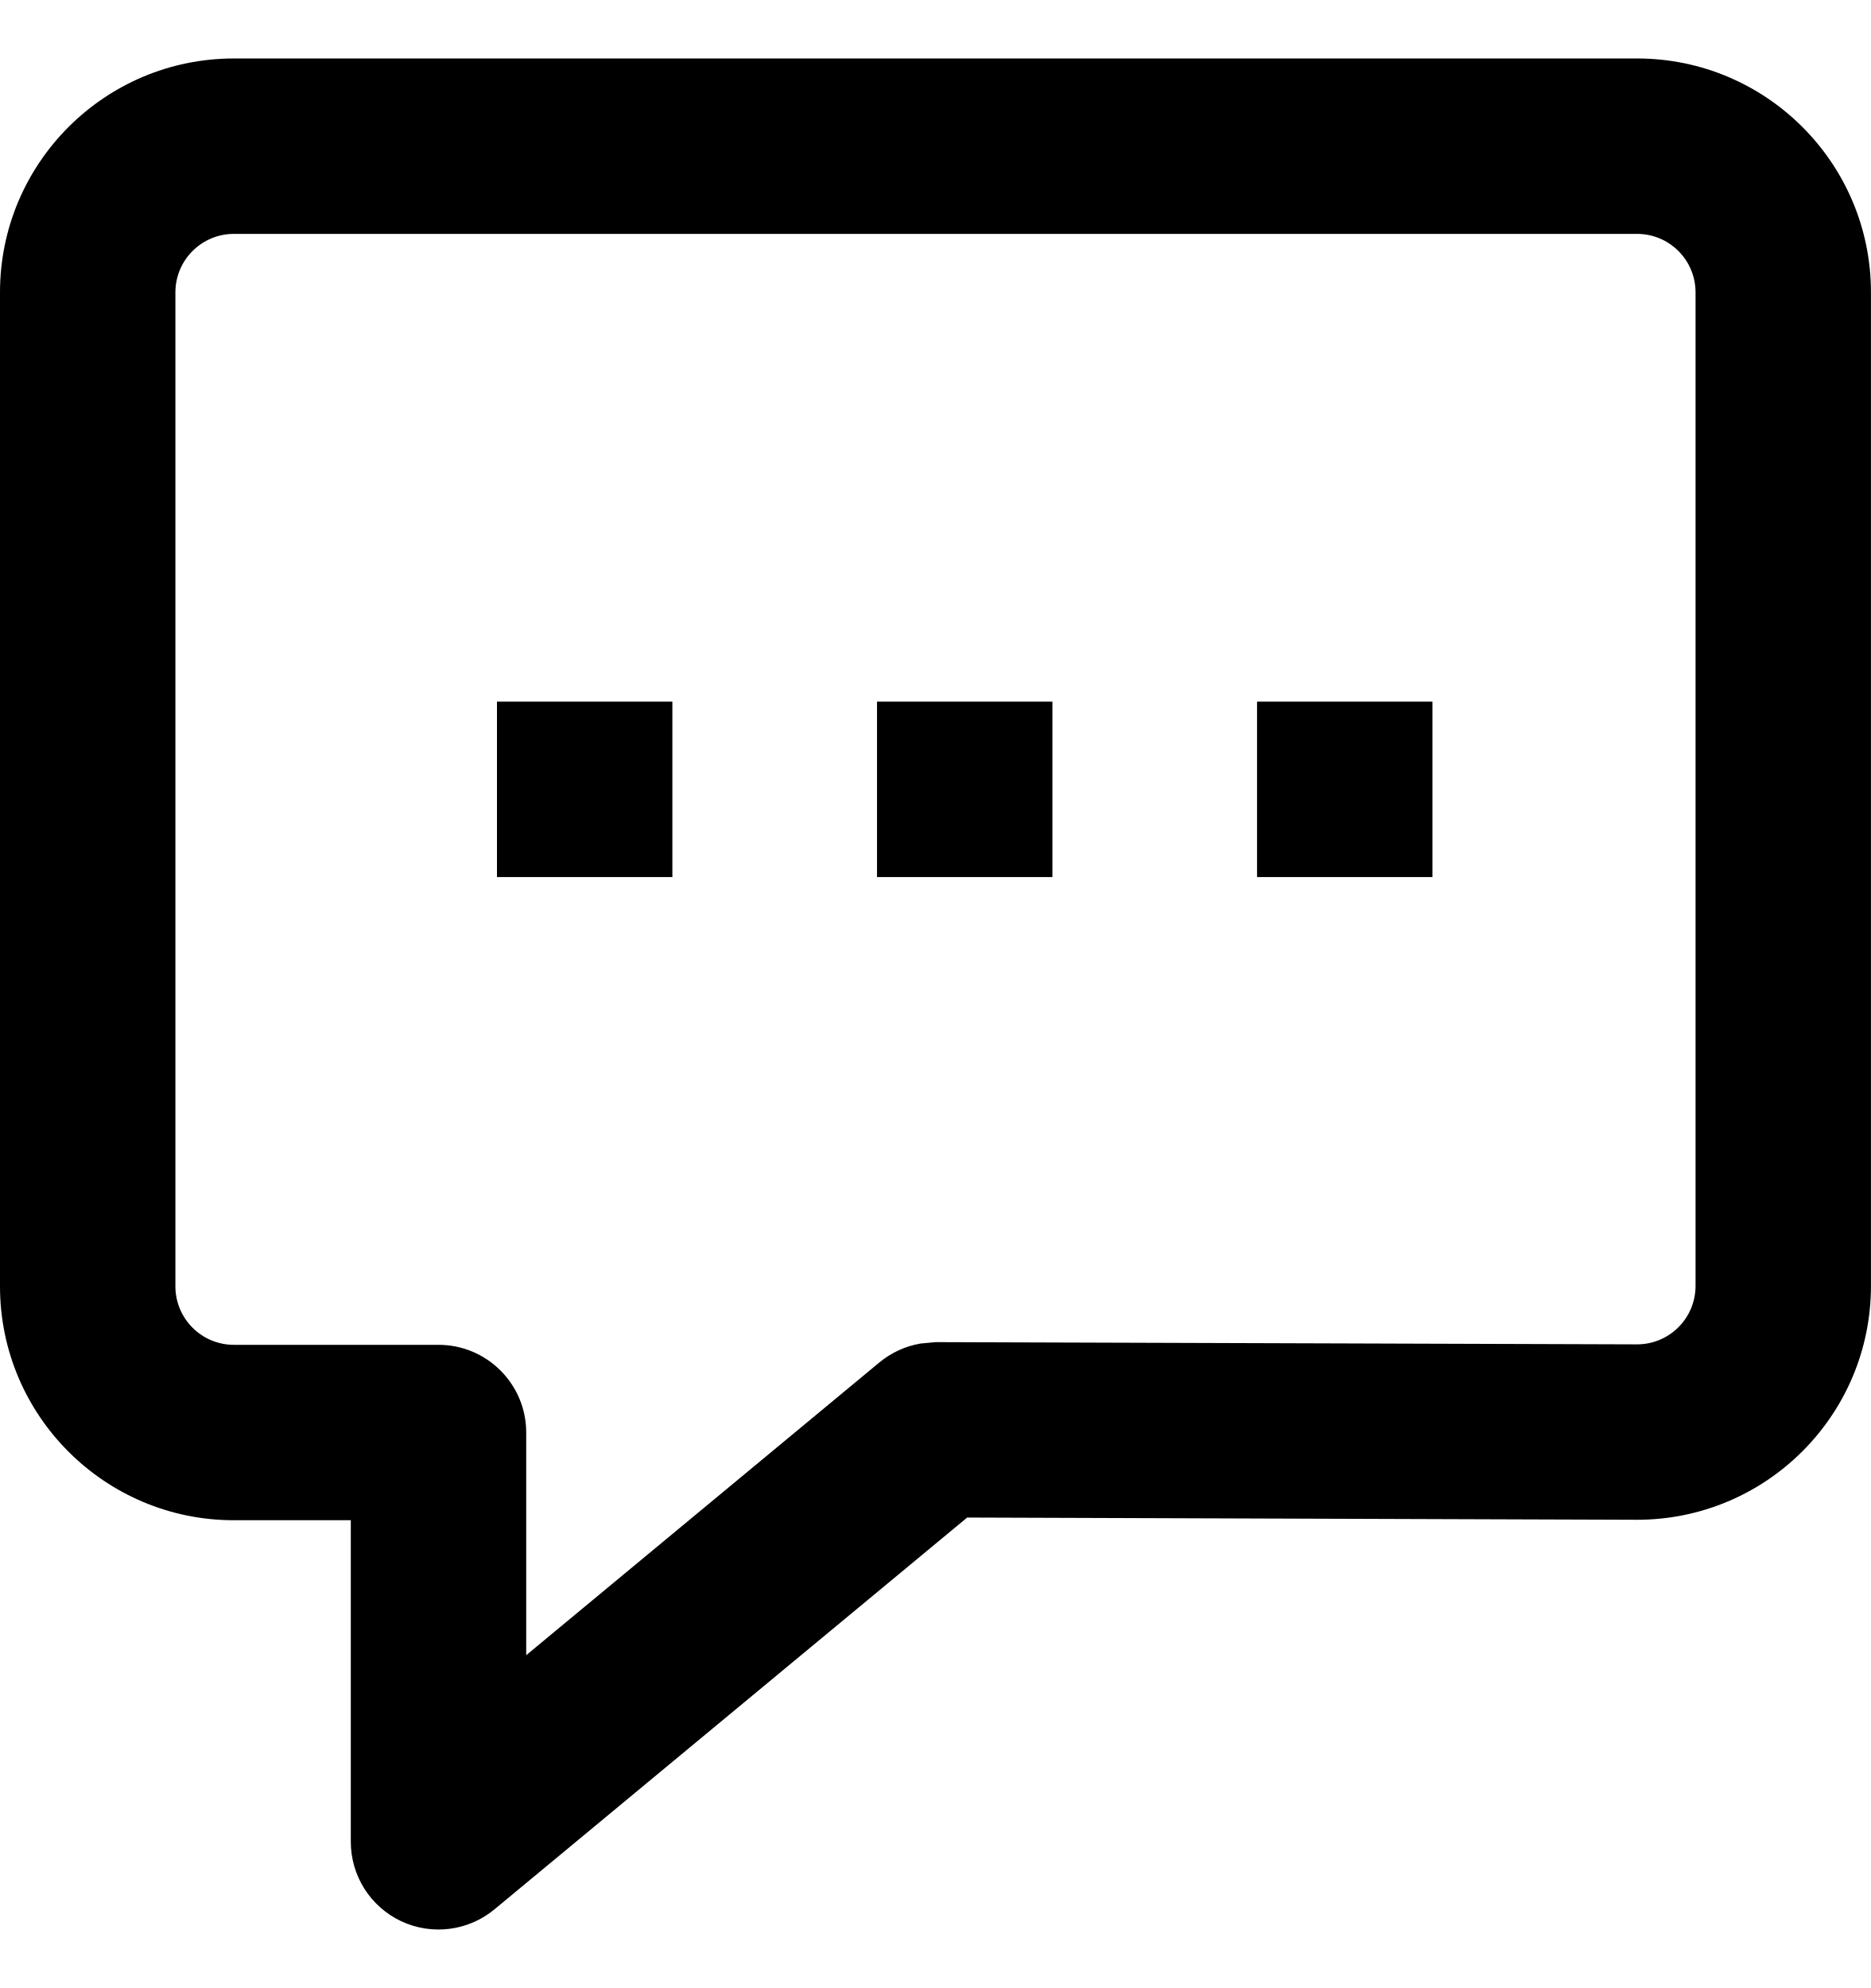
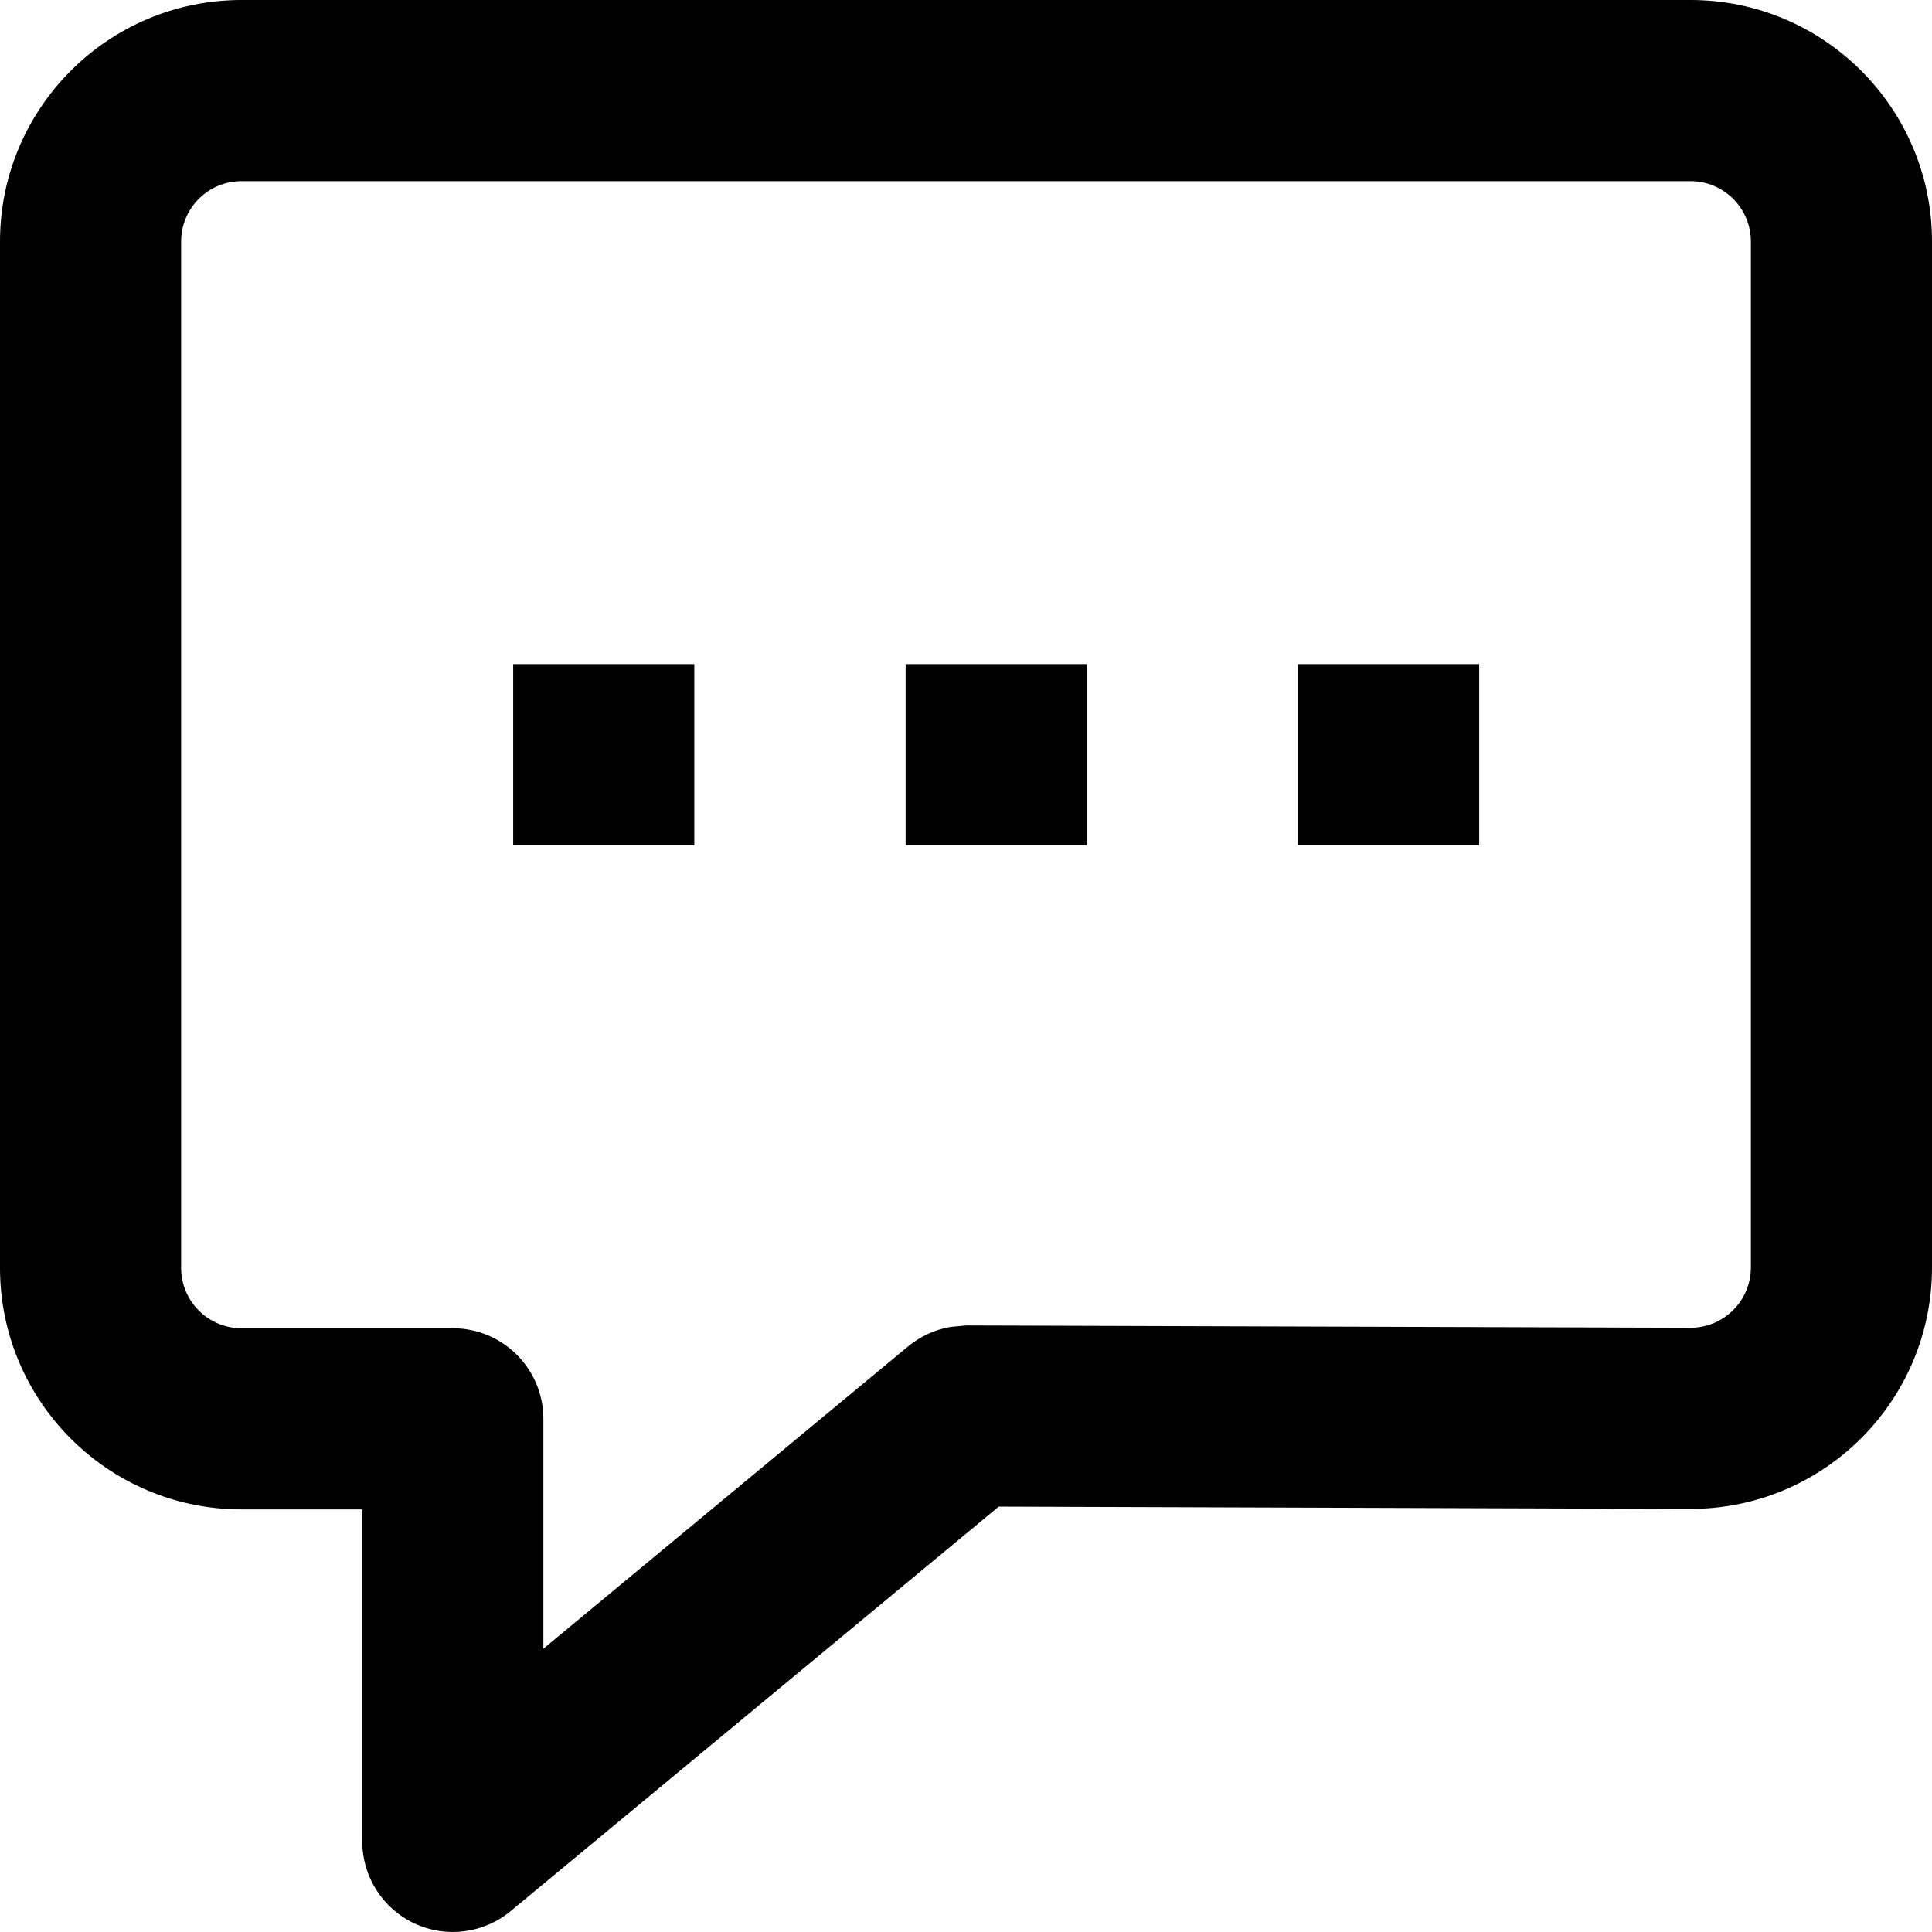
- <svg xmlns="http://www.w3.org/2000/svg" width="16" height="17" viewBox="0 0 16 17" fill="none">
+ <svg xmlns="http://www.w3.org/2000/svg" width="16" height="16" viewBox="0 0 16 16" fill="none">
  <g>
-     <path d="M10.75 7.5H12.25V6H10.75V7.5Z" fill="black" />
-     <path d="M7.5 7.5H9V6H7.5V7.5Z" fill="black" />
-     <path d="M4.25 7.5H5.75V6H4.25V7.5Z" fill="black" />
-     <path fill-rule="evenodd" clip-rule="evenodd" d="M2 0.5C0.896 0.5 0 1.396 0 2.5V11C0 12.104 0.896 13 2 13H3V15.75C3 16.041 3.168 16.305 3.431 16.429C3.694 16.552 4.005 16.513 4.229 16.327L8.271 12.977L13.994 12.996C15.101 12.999 16 12.103 16 10.996V2.5C16 1.396 15.104 0.5 14 0.5H2ZM14 2C14.276 2 14.5 2.224 14.5 2.5V10.996C14.5 11.273 14.275 11.497 13.998 11.496L8.002 11.477L7.872 11.489C7.744 11.511 7.623 11.566 7.521 11.65L4.5 14.154V12.25C4.5 11.836 4.164 11.5 3.75 11.5H2C1.724 11.5 1.5 11.276 1.5 11V2.5C1.5 2.224 1.724 2 2 2H14Z" fill="black" />
+     <path d="M10.75 7H12.25V5.5H10.75V7Z" fill="black" />
+     <path d="M7.5 7H9V5.5H7.5V7Z" fill="black" />
+     <path d="M4.25 7H5.75V5.5H4.25V7Z" fill="black" />
+     <path fill-rule="evenodd" clip-rule="evenodd" d="M2 0C0.896 0 0 0.896 0 2V10.5C0 11.604 0.896 12.5 2 12.5H3V15.25C3 15.54 3.168 15.805 3.431 15.929C3.694 16.052 4.005 16.013 4.229 15.827L8.271 12.477L13.994 12.496C15.101 12.499 16 11.603 16 10.496V2C16 0.896 15.104 0 14 0H2ZM14 1.5C14.276 1.5 14.5 1.724 14.5 2V10.496C14.5 10.773 14.275 10.997 13.998 10.996L8.002 10.977L7.872 10.989C7.744 11.011 7.623 11.066 7.521 11.15L4.5 13.654V11.75C4.5 11.336 4.164 11 3.75 11H2C1.724 11 1.5 10.776 1.5 10.5V2C1.5 1.724 1.724 1.5 2 1.5H14Z" fill="black" />
  </g>
</svg>
